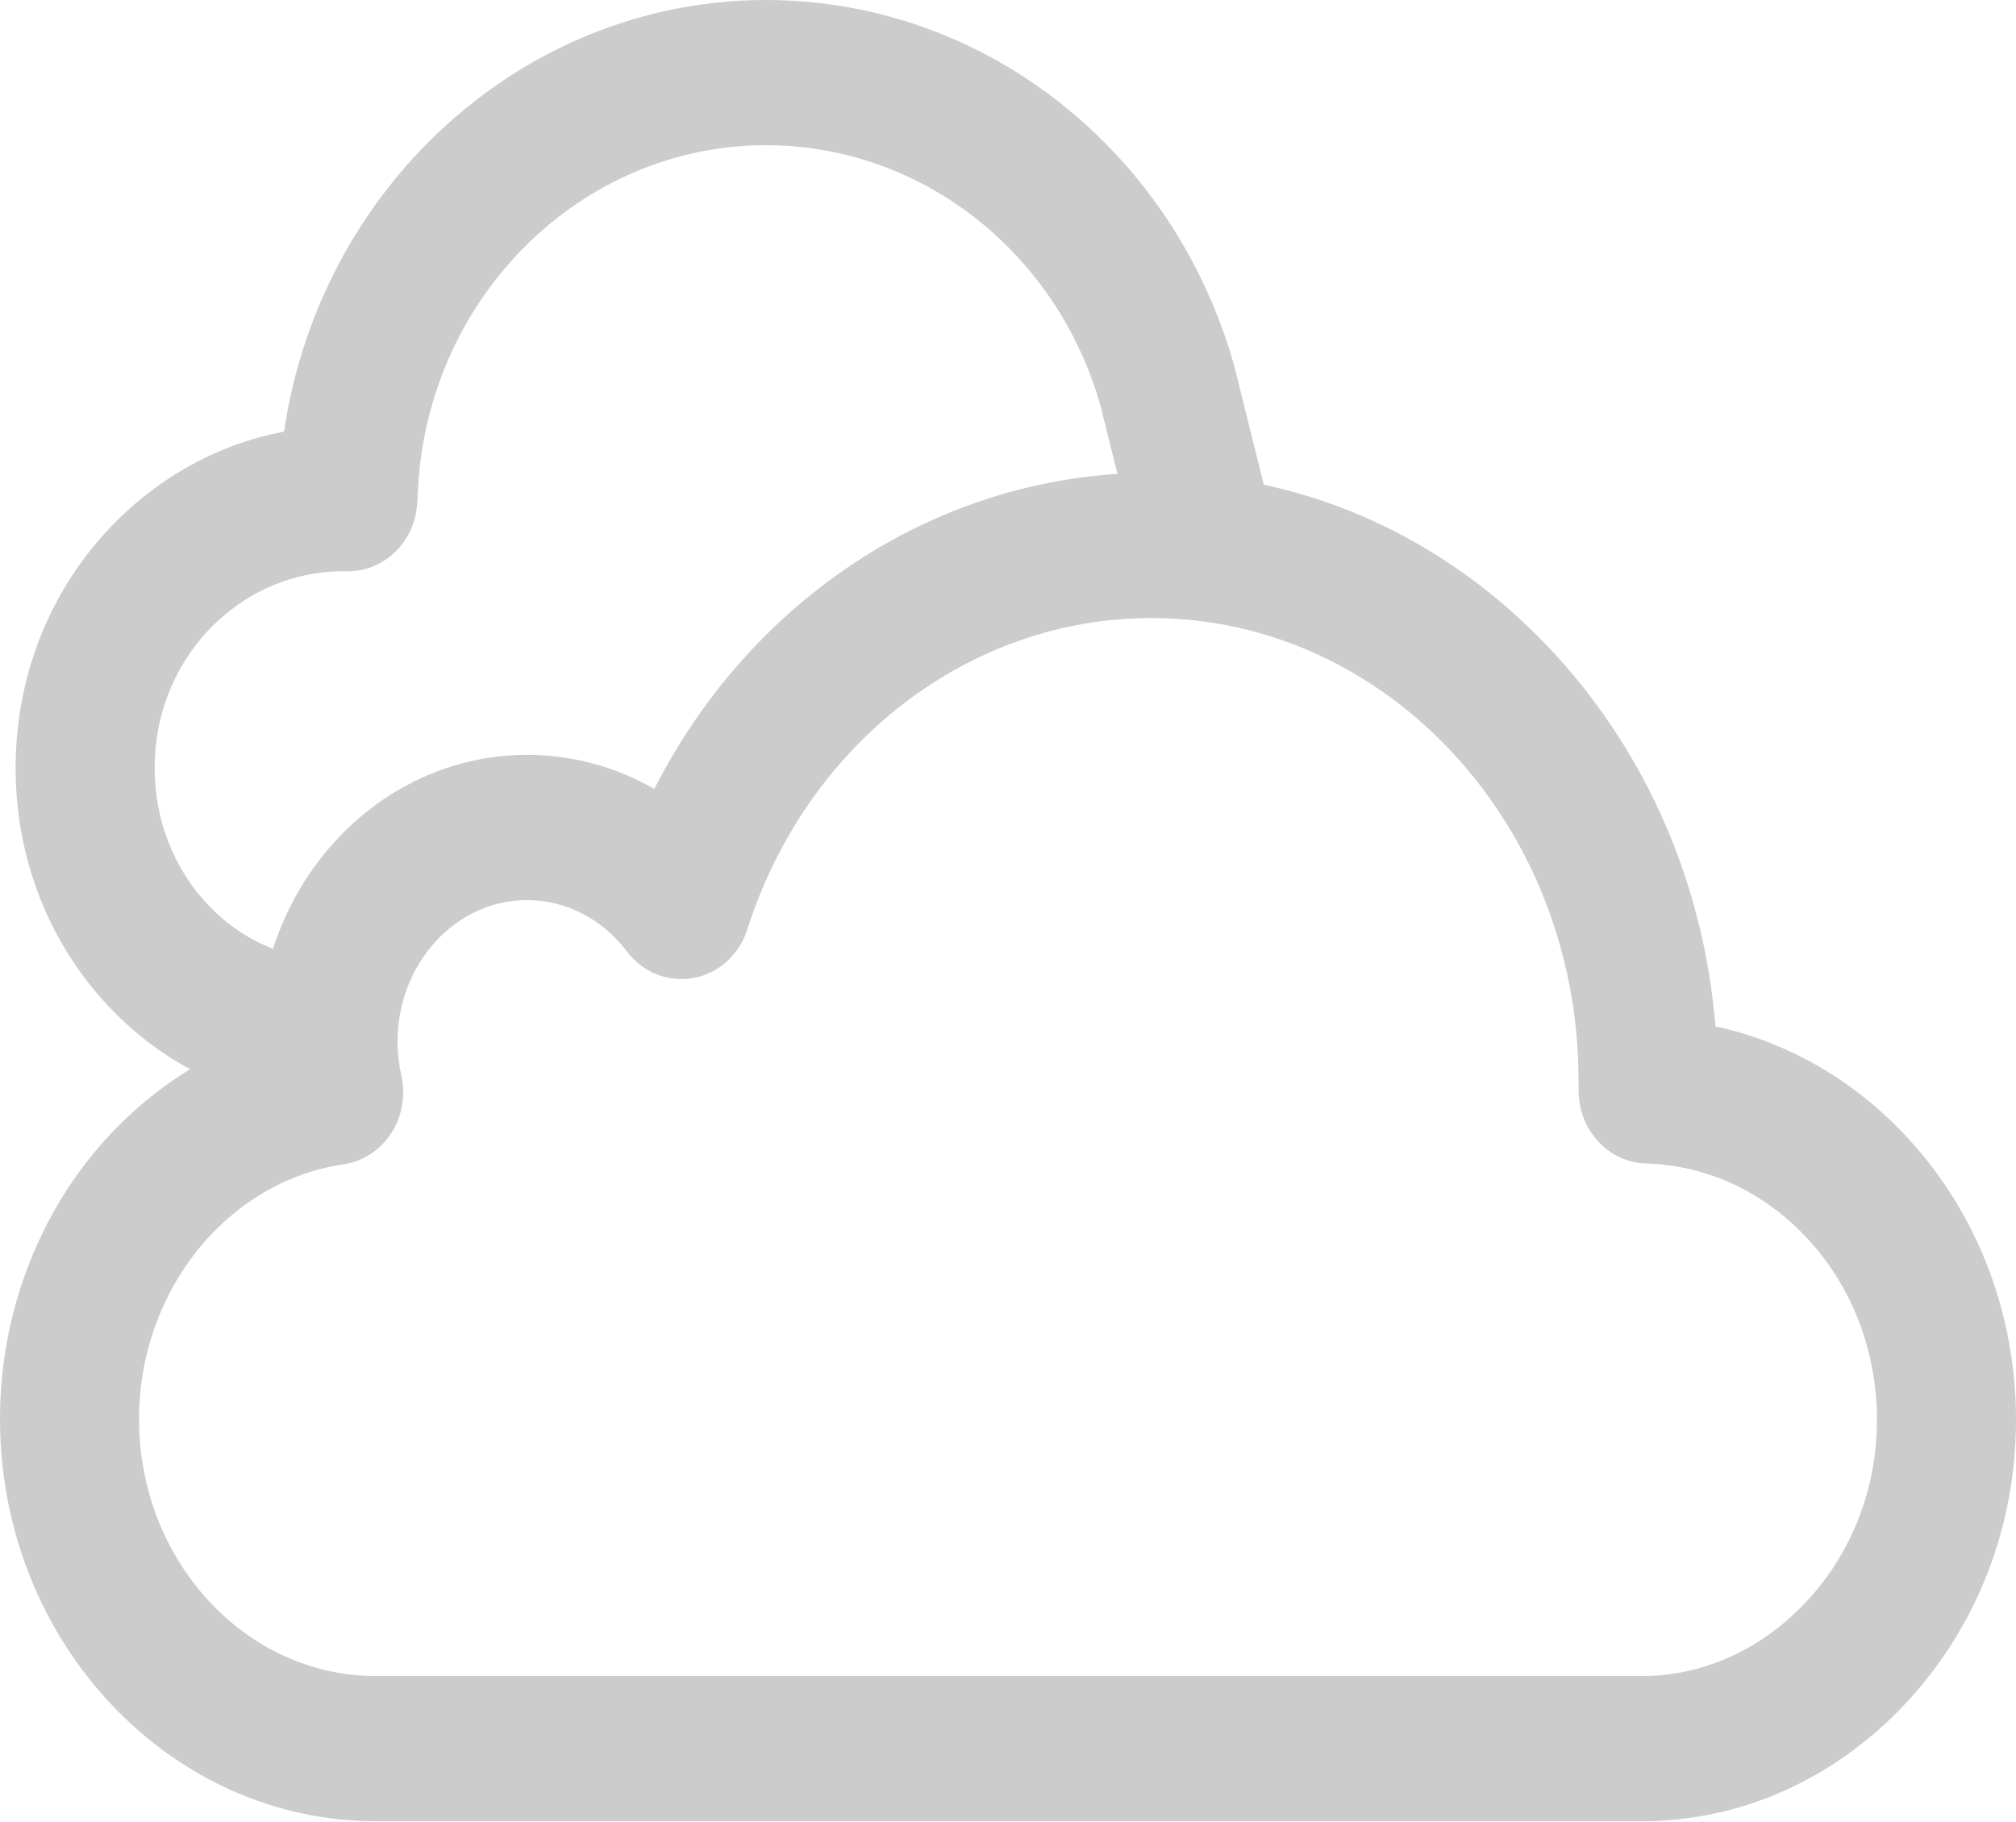
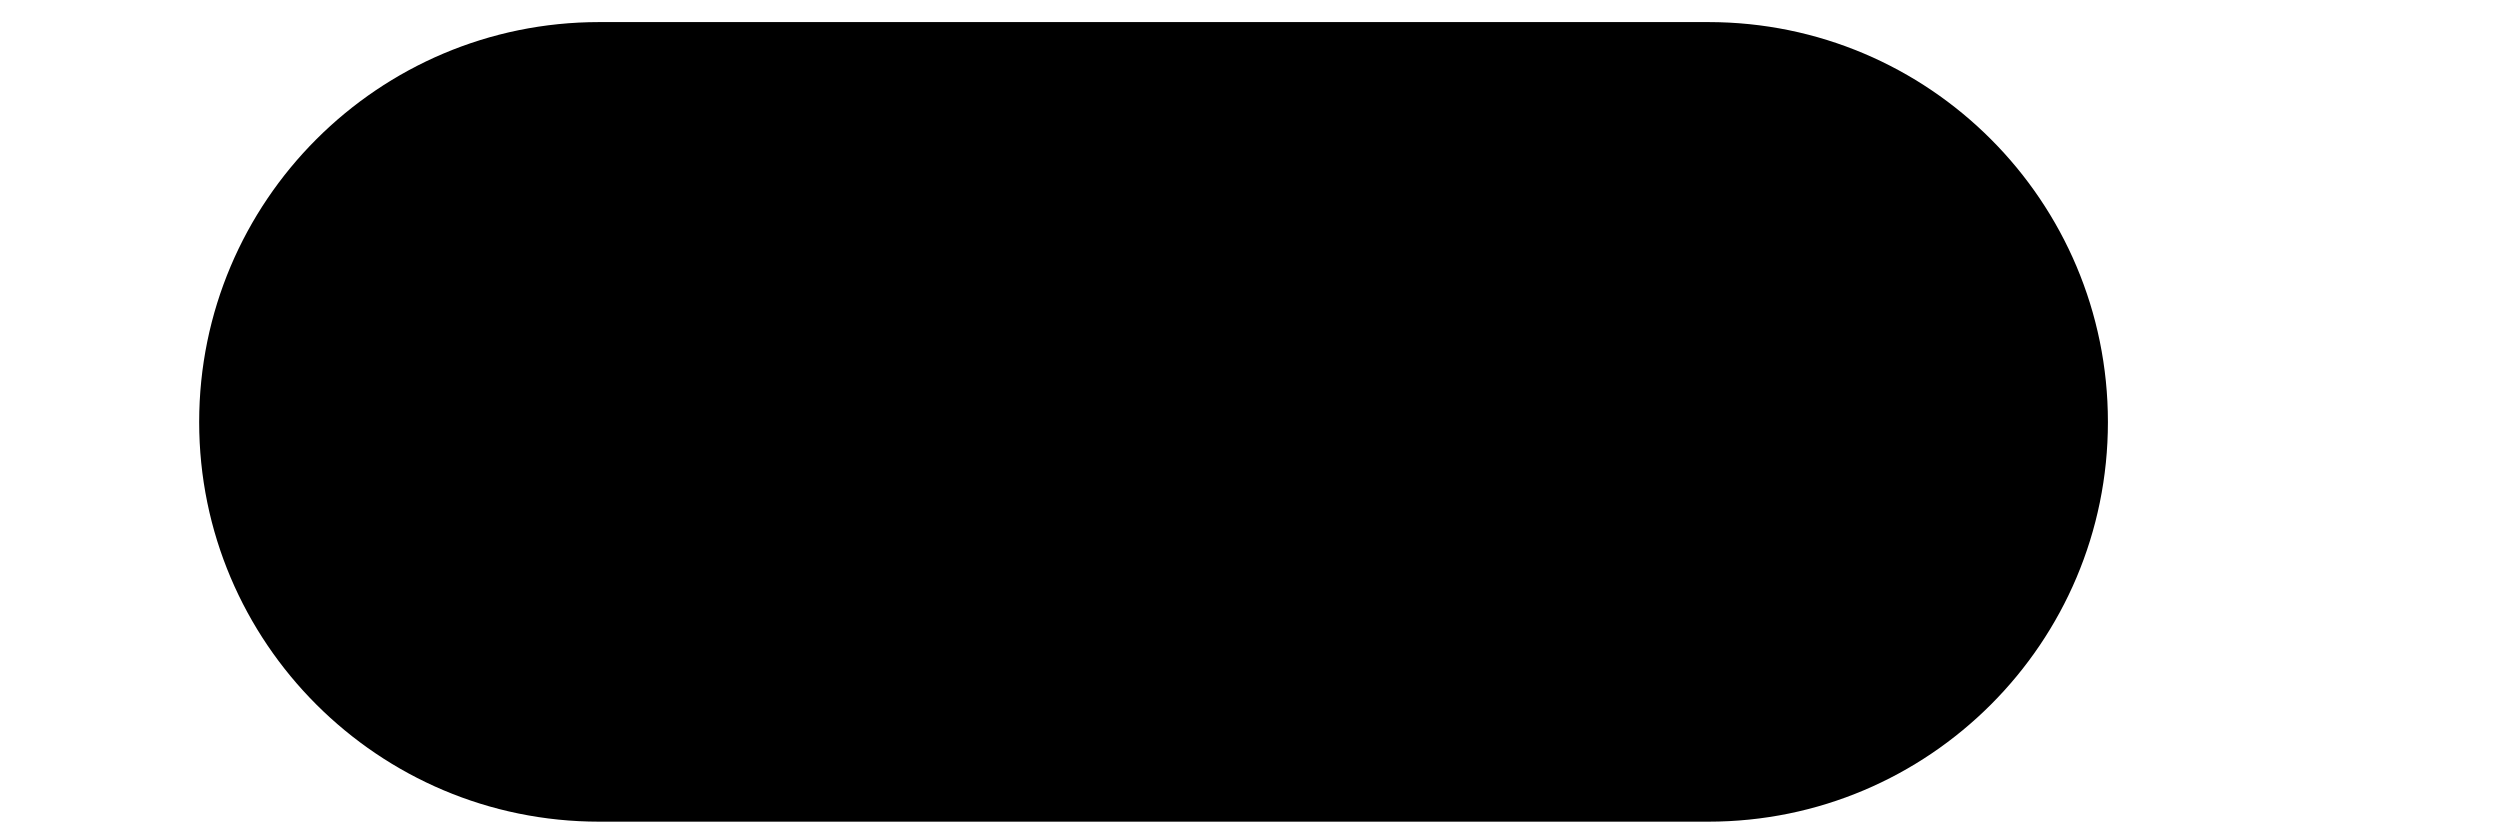
- <svg xmlns="http://www.w3.org/2000/svg" version="1.1" width="31px" height="28px">
-   <g transform="matrix(1 0 0 1 -457 -172 )">
-     <path d="M 31 21.83  C 31 20.214  30.419 18.686  29.365 17.528  C 28.545 16.626  27.508 16.024  26.378 15.779  C 26.201 13.603  25.327 11.58  23.871 10.015  C 22.64 8.69  21.104 7.811  19.433 7.452  L 18.987 5.657  C 18.984 5.645  18.981 5.634  18.978 5.622  C 18.075 2.414  15.317 0.158  12.117 0.008  C 8.258 -0.172  4.941 2.738  4.368 6.635  C 3.426 6.814  2.55 7.271  1.836 7.967  C 0.869 8.909  0.305 10.186  0.245 11.564  C 0.186 12.962  0.642 14.295  1.531 15.318  C 1.934 15.783  2.406 16.159  2.924 16.438  C 2.365 16.778  1.858 17.219  1.426 17.747  C 0.507 18.873  0 20.318  0 21.816  C 0 25.226  2.594 28  5.783 28  L 25.24 28  C 26.767 28  28.21 27.356  29.305 26.186  C 30.398 25.017  31 23.47  31 21.83  Z M 3.114 13.818  C 2.607 13.234  2.347 12.469  2.381 11.664  C 2.415 10.873  2.739 10.14  3.294 9.599  C 3.849 9.059  4.572 8.769  5.33 8.783  C 5.917 8.794  6.403 8.31  6.417 7.696  C 6.418 7.687  6.418 7.677  6.419 7.667  C 6.421 7.638  6.423 7.609  6.424 7.579  C 6.556 4.496  9.067 2.099  12.021 2.238  C 14.304 2.345  16.272 3.951  16.922 6.236  L 17.183 7.286  C 14.169 7.479  11.485 9.33  10.061 12.129  C 9.468 11.789  8.799 11.605  8.104 11.605  C 6.295 11.605  4.754 12.854  4.198 14.587  C 3.787 14.427  3.417 14.167  3.114 13.818  Z M 28.862 21.83  C 28.862 22.883  28.476 23.877  27.775 24.626  C 27.087 25.362  26.187 25.768  25.24 25.768  L 5.783 25.768  C 3.773 25.768  2.138 23.995  2.138 21.816  C 2.138 19.848  3.489 18.165  5.281 17.901  C 5.578 17.857  5.844 17.684  6.014 17.425  C 6.183 17.166  6.241 16.844  6.172 16.539  C 6.133 16.367  6.113 16.191  6.113 16.015  C 6.113 14.814  7.006 13.838  8.104 13.838  C 8.7 13.838  9.259 14.126  9.64 14.628  C 9.883 14.95  10.276 15.107  10.663 15.036  C 11.05 14.965  11.368 14.678  11.492 14.289  C 12.405 11.426  14.901 9.502  17.704 9.502  C 21.326 9.502  24.273 12.687  24.273 16.603  C 24.273 16.637  24.274 16.671  24.275 16.704  C 24.275 16.719  24.276 16.734  24.275 16.75  C 24.264 17.363  24.727 17.871  25.314 17.888  C 26.261 17.916  27.149 18.334  27.815 19.066  C 28.491 19.807  28.862 20.789  28.862 21.83  Z " fill-rule="nonzero" fill="#cccccc" stroke="none" transform="matrix(1 0 0 1 457 172 )" />
+ <svg xmlns="http://www.w3.org/2000/svg" version="1.1" width="6px" height="2px">
+   <g transform="matrix(1 0 0 1 -769 -288 )">
+     <path d="M 4.1 1.972  C 4.63 1.972  5.059 1.542  5.059 1.013  C 5.059 0.483  4.63 0.053  4.1 0.053  L 1.438 0.053  C 0.908 0.053  0.478 0.483  0.478 1.013  C 0.478 1.542  0.908 1.972  1.438 1.972  L 4.1 1.972  Z " fill-rule="nonzero" fill="#000000" stroke="none" transform="matrix(1 0 0 1 769 288 )" />
  </g>
</svg>
